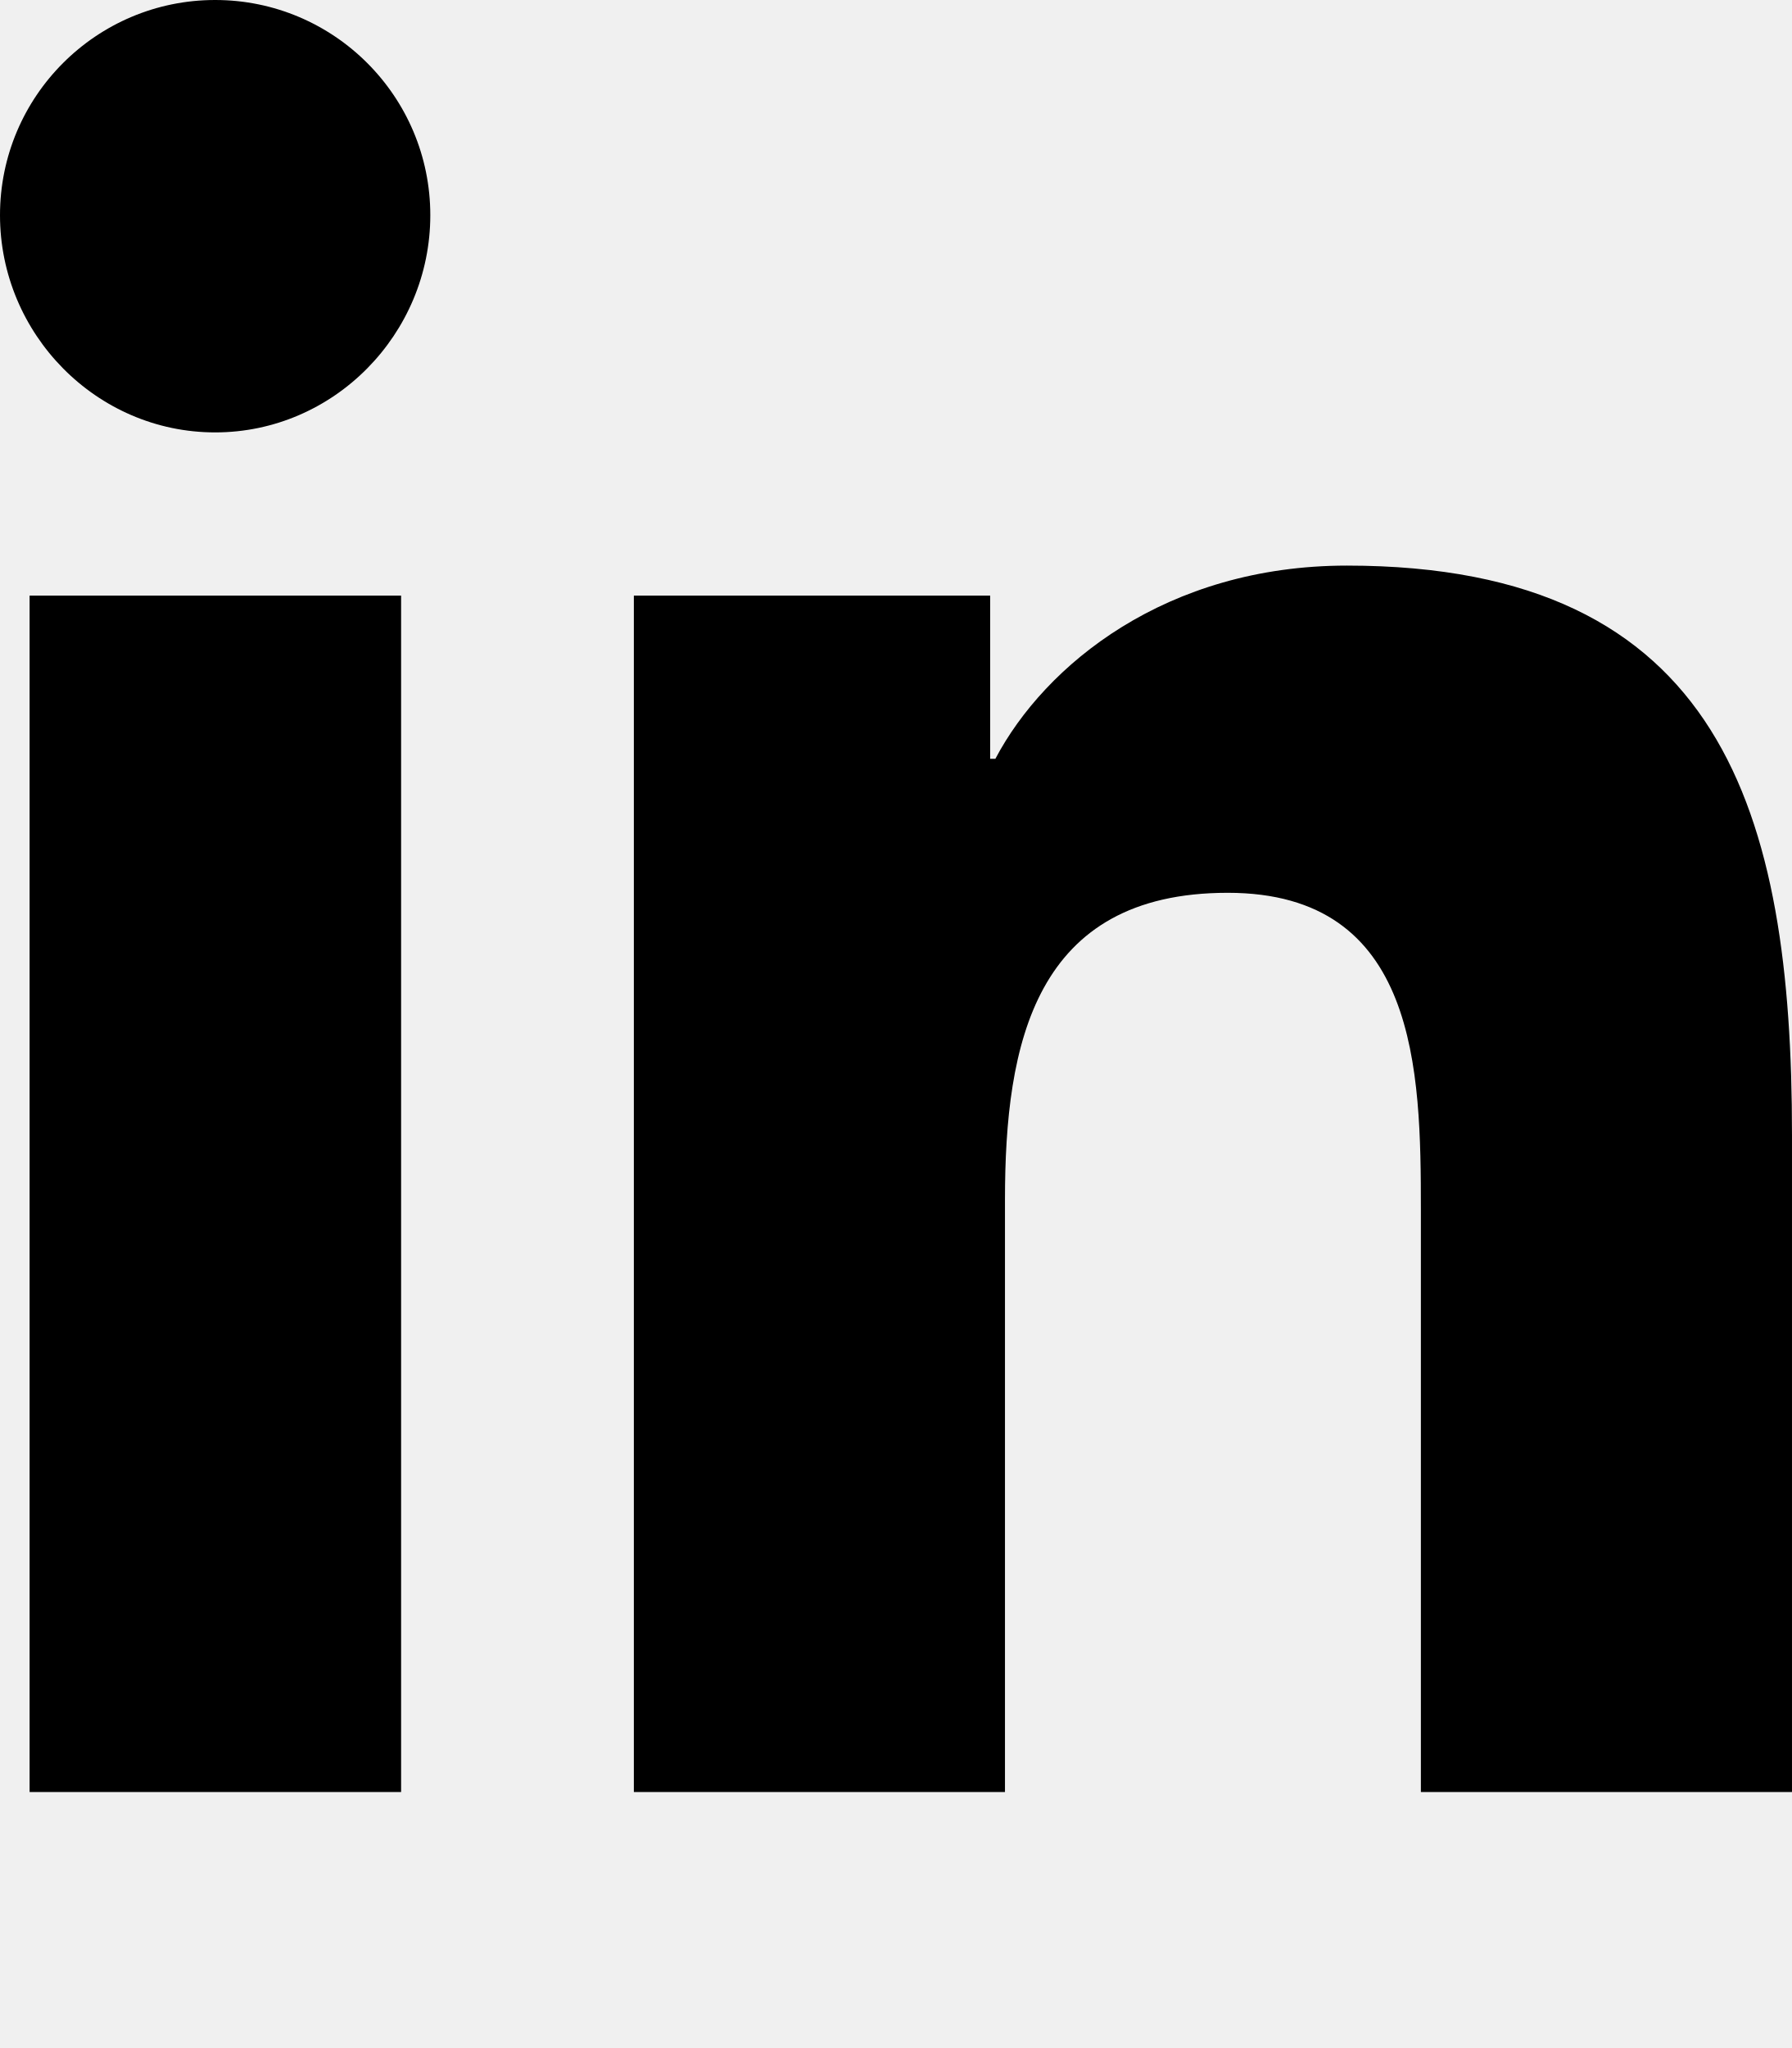
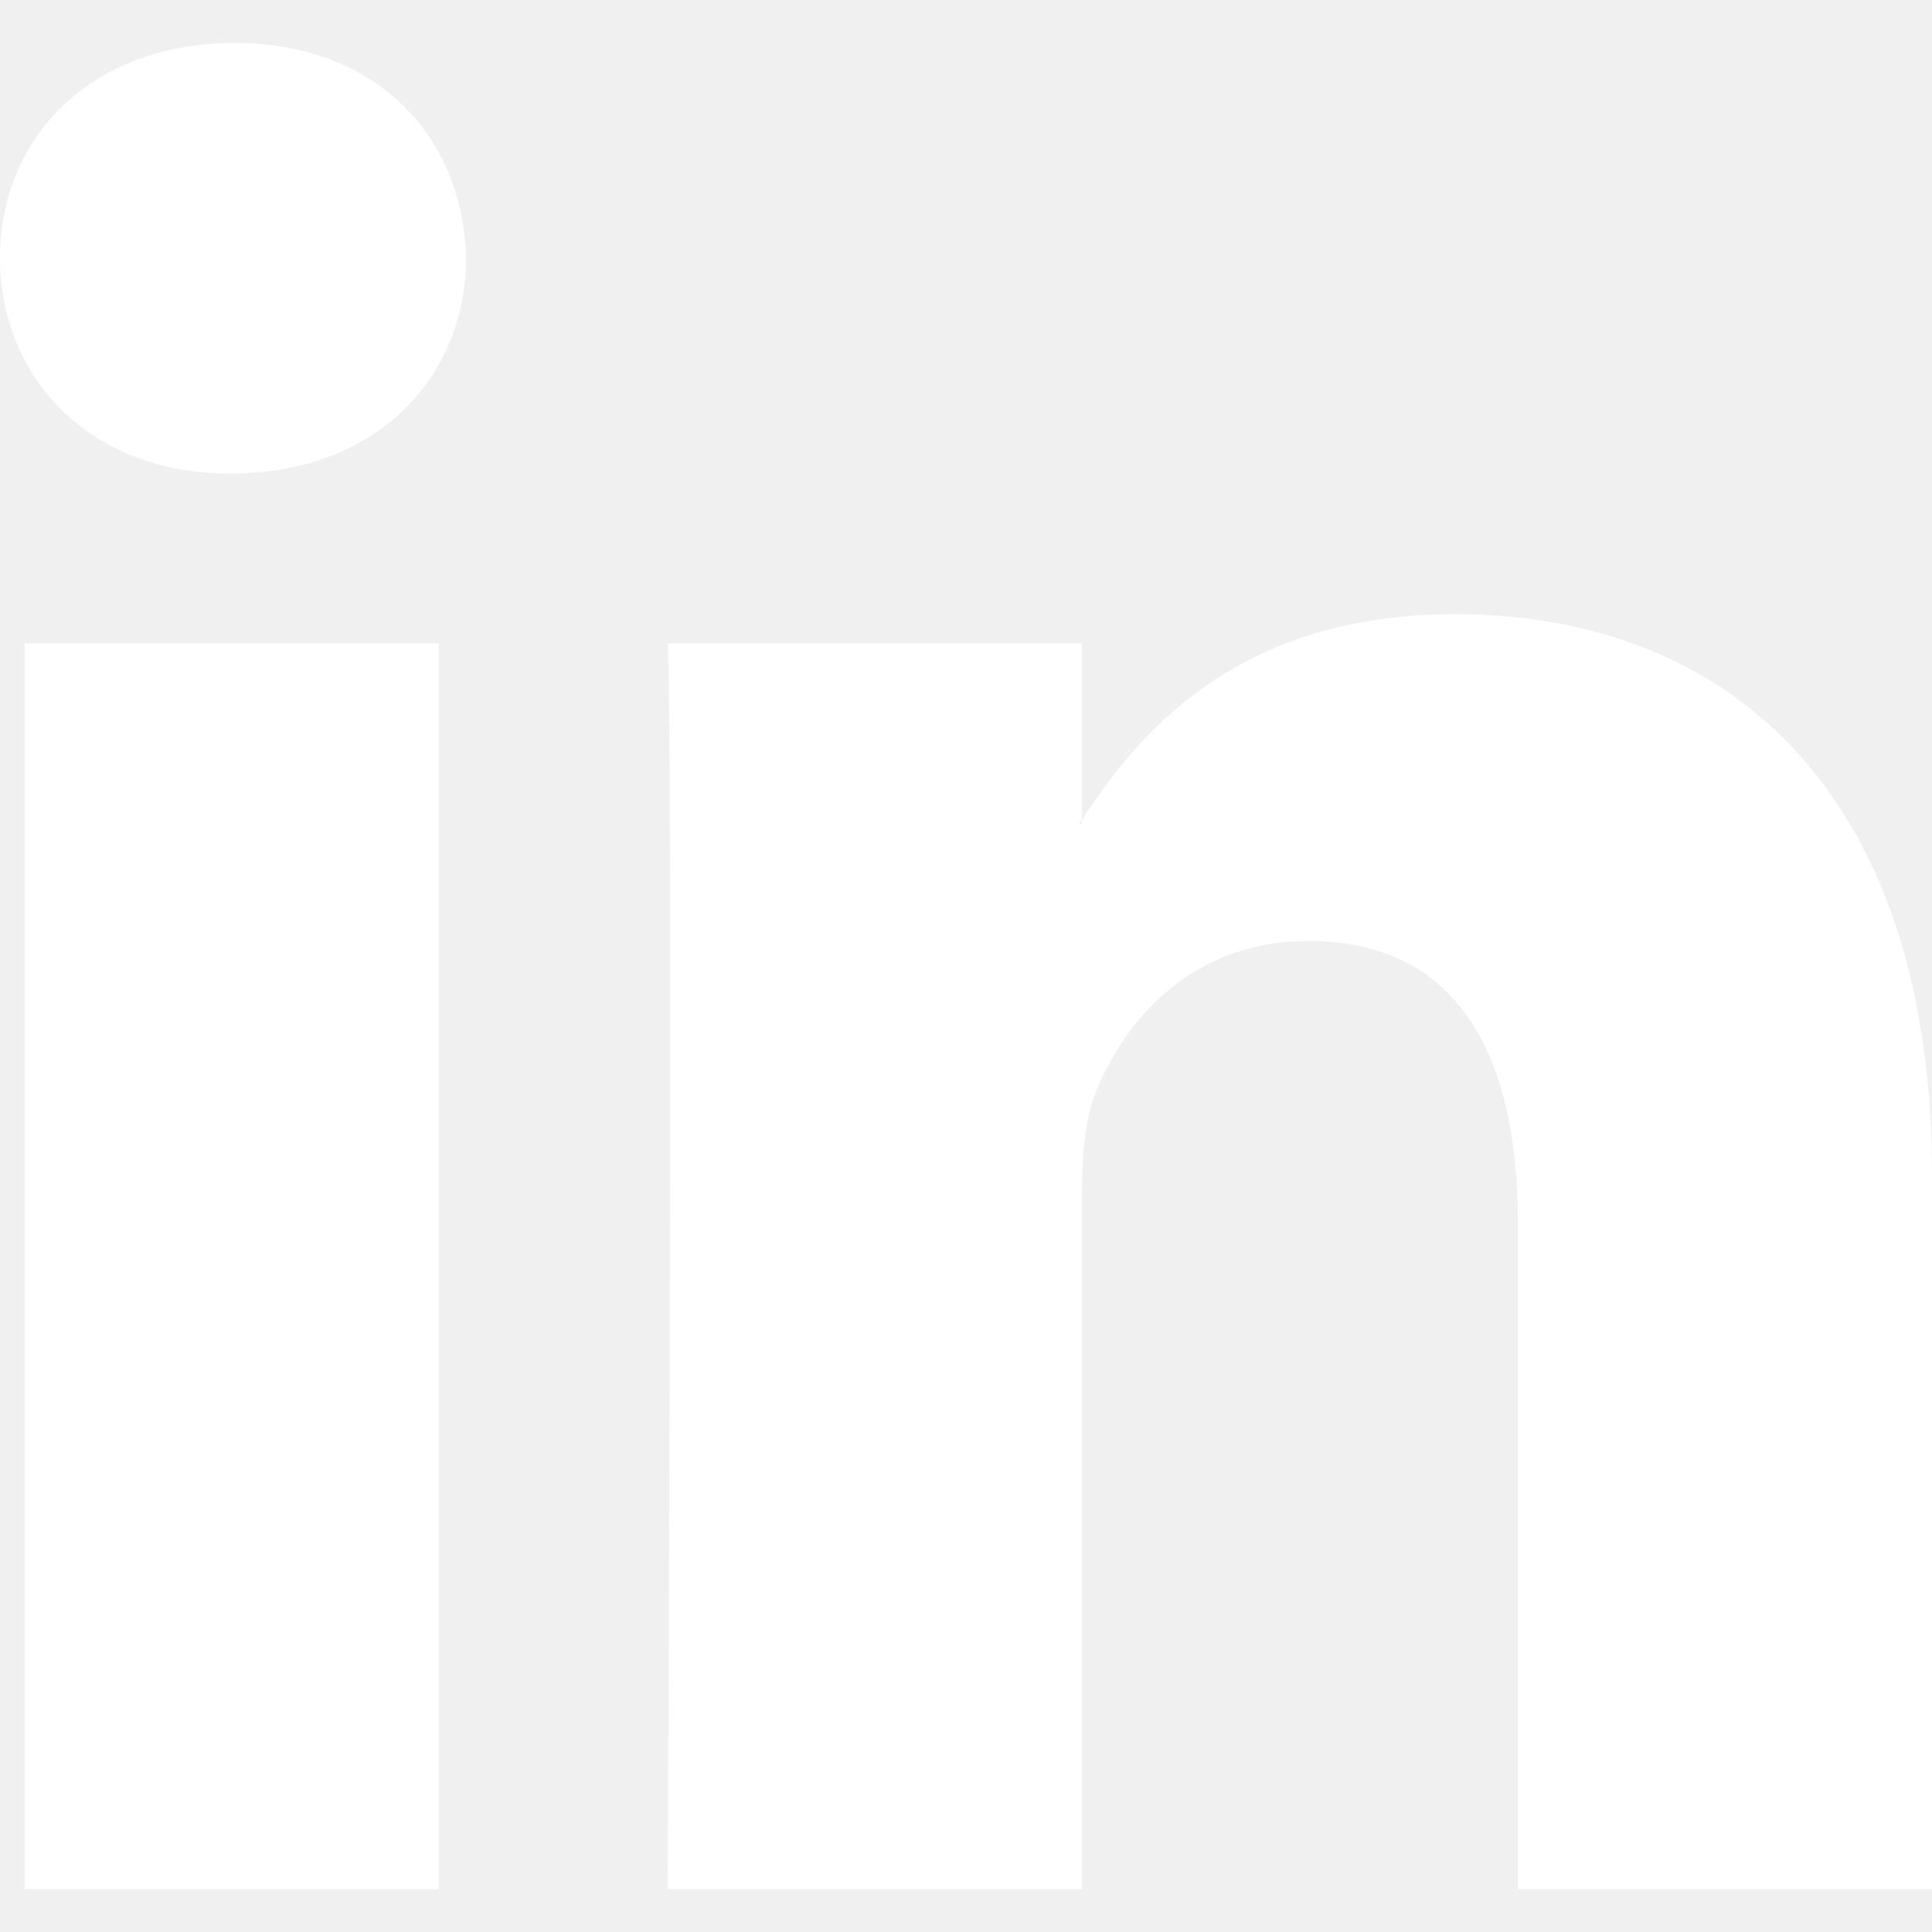
- <svg xmlns="http://www.w3.org/2000/svg" aria-hidden="true" data-prefix="fab" data-icon="linkedin-in" class="svg-inline--fa fa-linkedin-in fa-w-14" role="img" viewBox="0 0 448 512">
-   <path fill="currentColor" d="M100.3 448H7.4V148.9h92.9V448zM53.8 108.1C24.1 108.1 0 83.5 0 53.8S24.1 0 53.8 0s53.8 24.1 53.8 53.8-24.1 54.3-53.8 54.3zM448 448h-92.7V302.4c0-34.7-.7-79.2-48.3-79.2-48.3 0-55.7 37.7-55.7 76.7V448h-92.8V148.9h89.1v40.8h1.3c12.4-23.5 42.7-48.3 87.9-48.3 94 0 111.3 61.9 111.3 142.3V448h-.1z" />
+ <svg xmlns="http://www.w3.org/2000/svg" version="1.1" id="Capa_1" x="0px" y="0px" width="24px" height="24px" viewBox="0 0 430.117 430.117" style="enable-background:new 0 0 430.117 430.117;" xml:space="preserve">
+   <g>
+     <path id="LinkedIn" d="M430.117,261.543V420.56h-92.188V272.193c0-37.271-13.334-62.707-46.703-62.707   c-25.473,0-40.632,17.142-47.301,33.724c-2.432,5.928-3.058,14.179-3.058,22.477V420.56h-92.219c0,0,1.242-251.285,0-277.32h92.21   v39.309c-0.187,0.294-0.43,0.611-0.606,0.896h0.606v-0.896c12.251-18.869,34.13-45.824,83.102-45.824   C384.633,136.724,430.117,176.361,430.117,261.543z M52.183,9.558C20.635,9.558,0,30.251,0,57.463   c0,26.619,20.038,47.94,50.959,47.94h0.616c32.159,0,52.159-21.317,52.159-47.94C103.128,30.251,83.734,9.558,52.183,9.558z    M5.477,420.56h92.184v-277.32H5.477V420.56z" fill="#FFFFFF" />
+   </g>
+   <g>
+ </g>
+   <g>
+ </g>
+   <g>
+ </g>
+   <g>
+ </g>
+   <g>
+ </g>
+   <g>
+ </g>
+   <g>
+ </g>
+   <g>
+ </g>
+   <g>
+ </g>
+   <g>
+ </g>
+   <g>
+ </g>
+   <g>
+ </g>
+   <g>
+ </g>
+   <g>
+ </g>
+   <g>
+ </g>
</svg>
